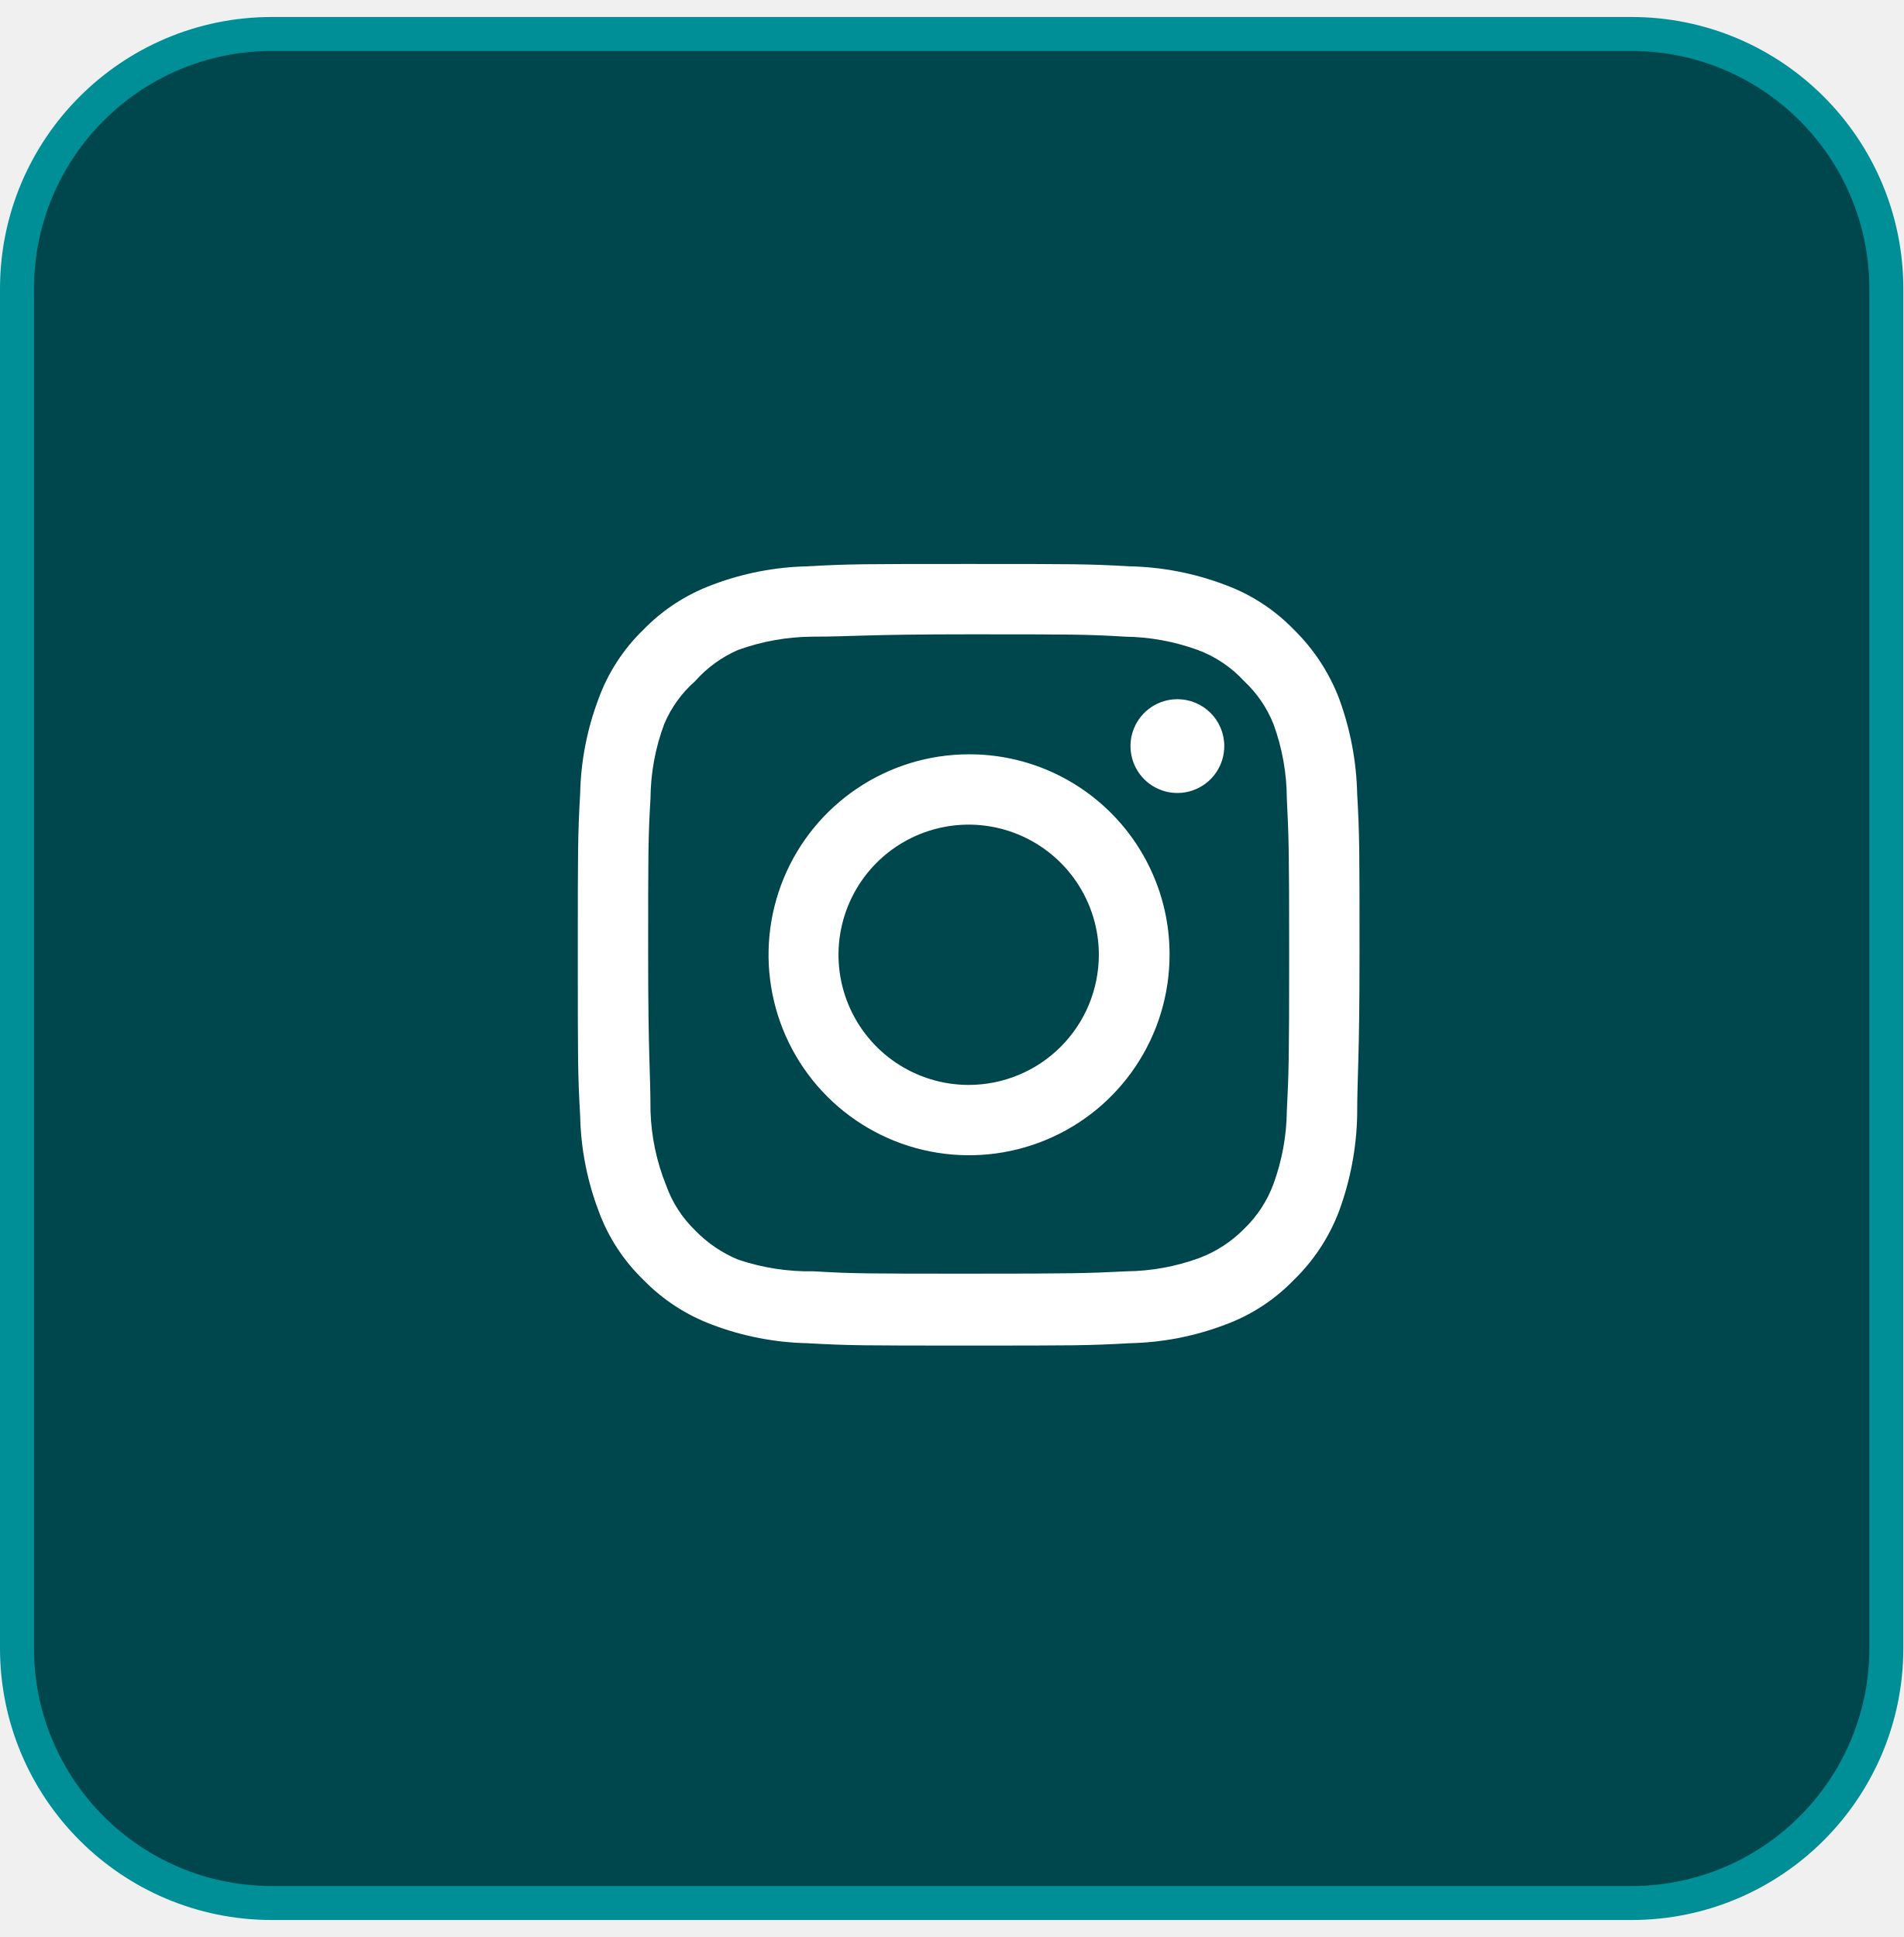
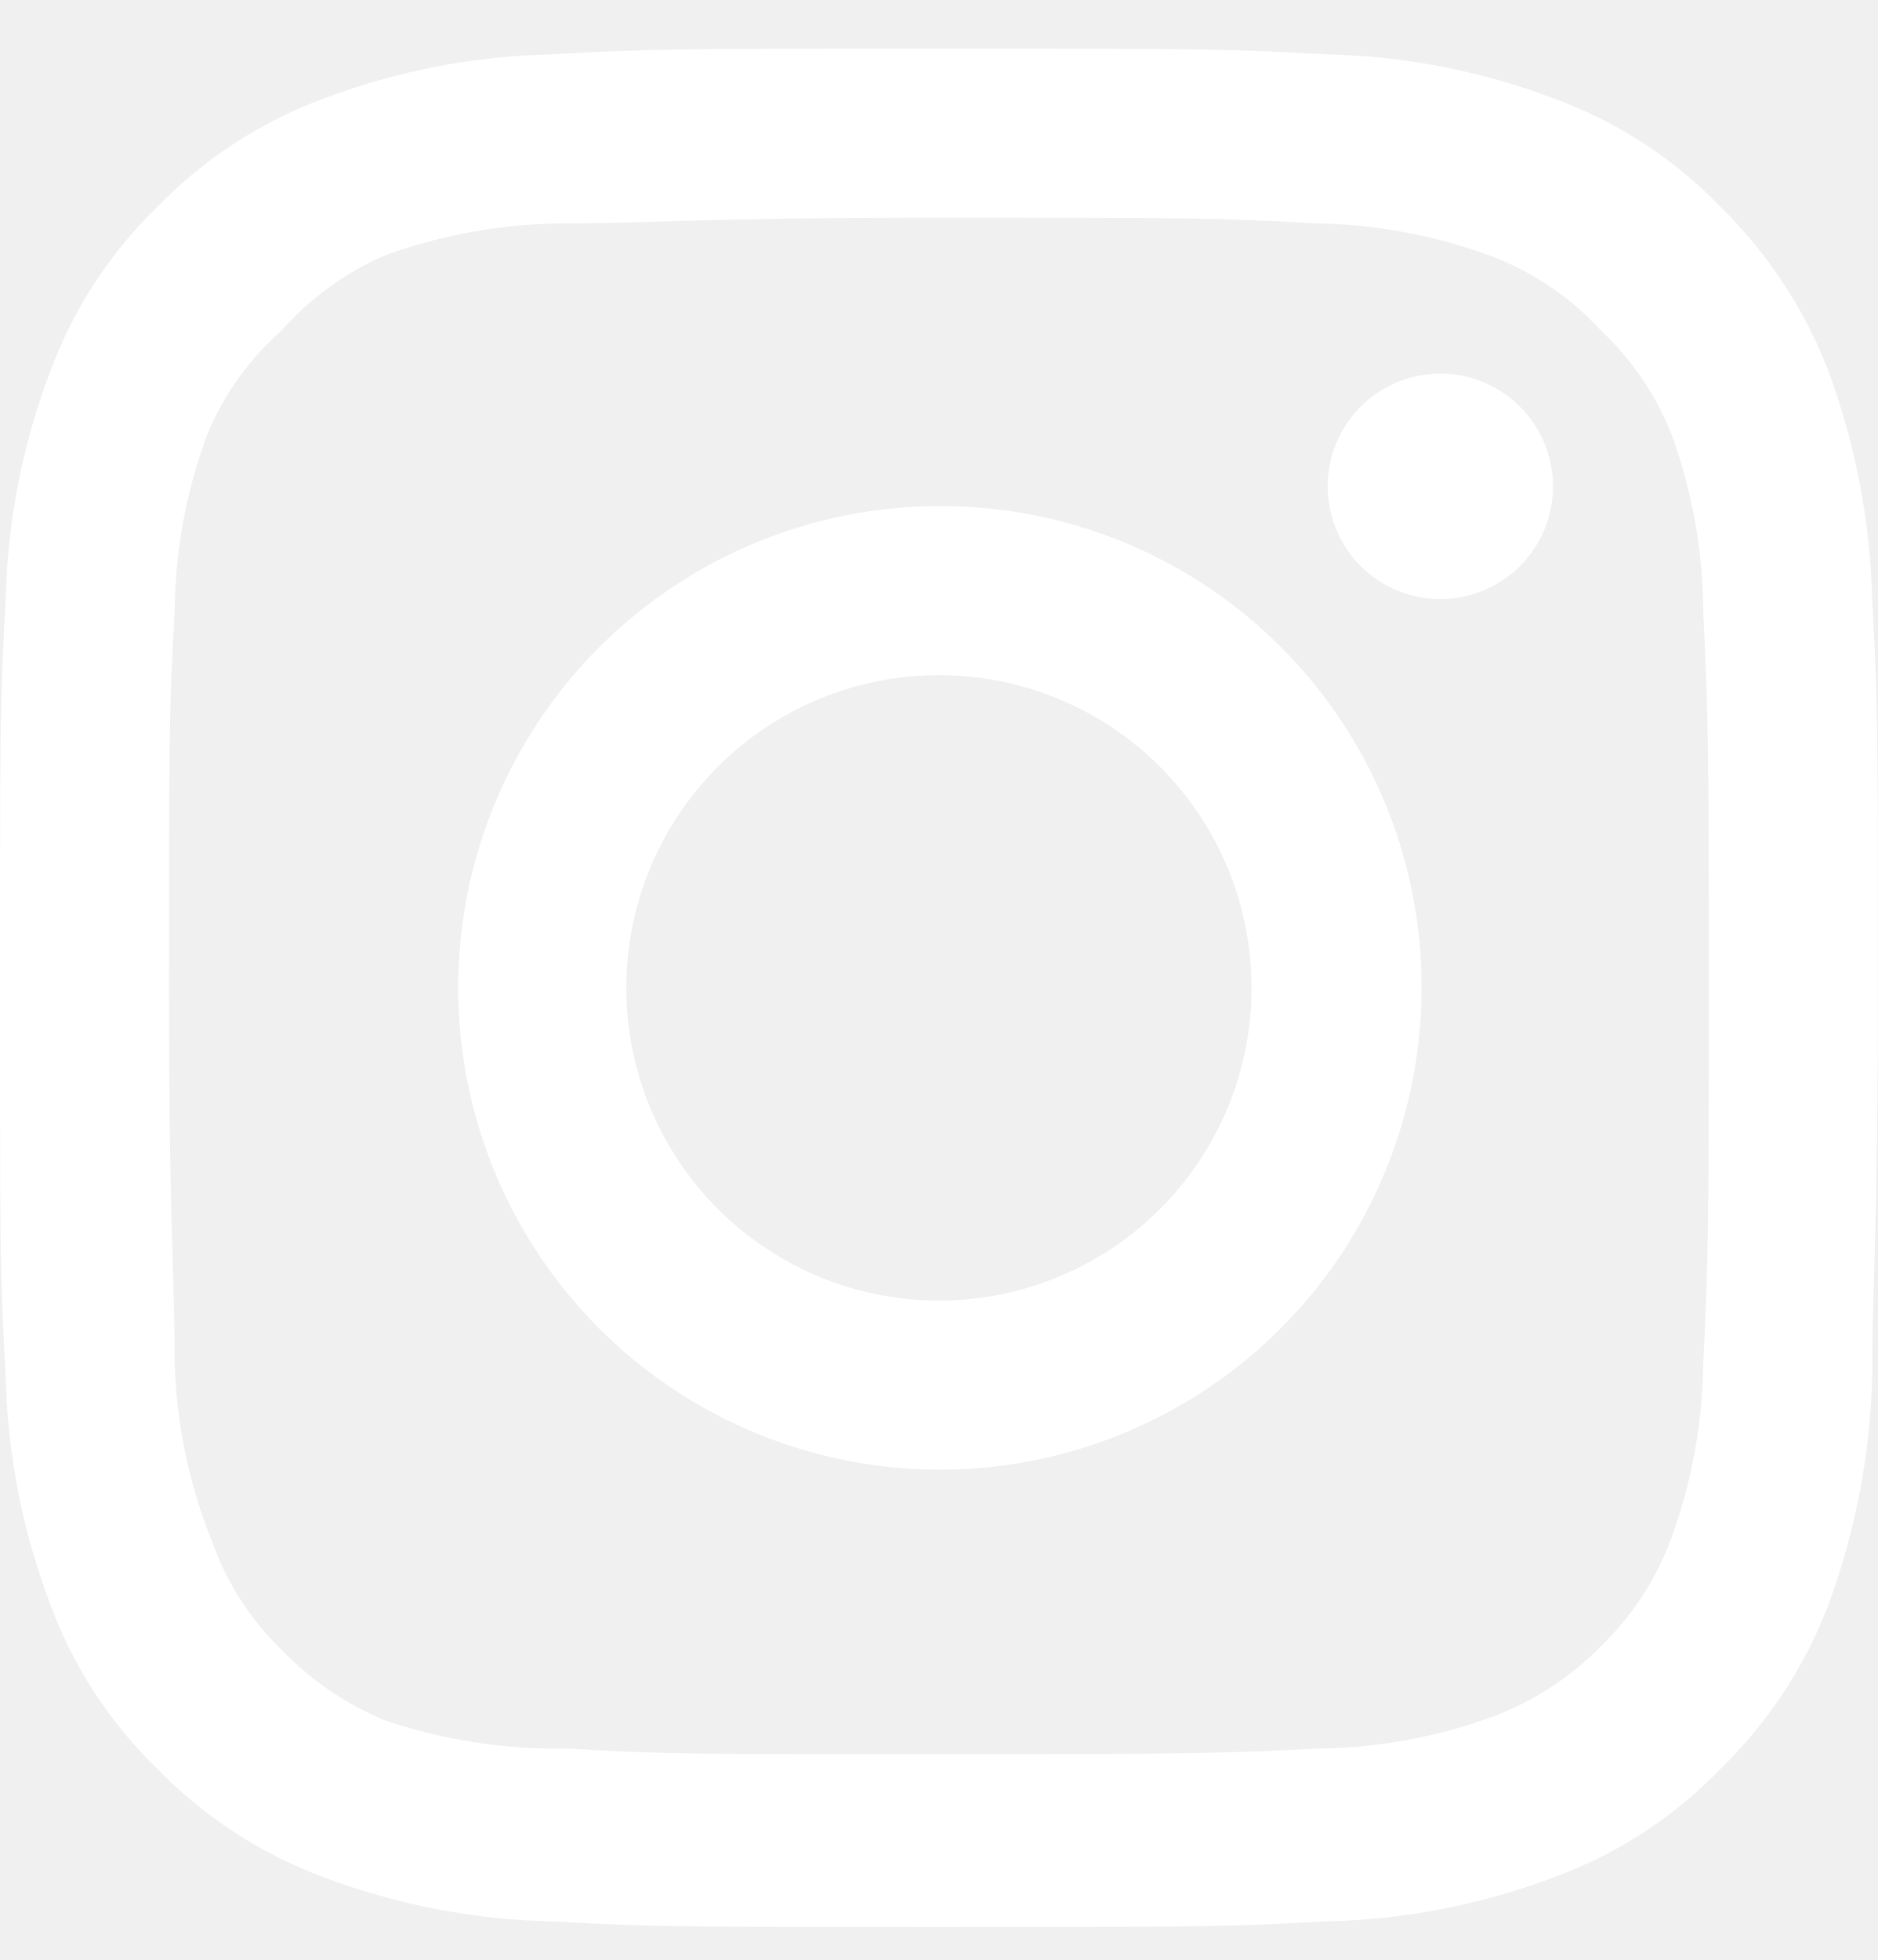
- <svg xmlns="http://www.w3.org/2000/svg" width="56" height="57" viewBox="0 0 56 57" fill="none">
-   <g id="Frame">
-     <rect x="0.5" y="1" width="55" height="55" rx="7.5" fill="#00474D" />
-     <rect x="0.5" y="1" width="55" height="55" rx="7.5" stroke="#008E97" />
-     <g id="Group">
-       <path id="Vector" d="M34.641 20.575C34.368 20.575 34.101 20.656 33.874 20.808C33.647 20.959 33.471 21.175 33.366 21.427C33.262 21.679 33.234 21.957 33.288 22.224C33.341 22.492 33.472 22.738 33.665 22.931C33.858 23.124 34.104 23.255 34.372 23.309C34.639 23.362 34.917 23.335 35.169 23.23C35.421 23.126 35.637 22.949 35.788 22.722C35.94 22.495 36.021 22.228 36.021 21.955C36.021 21.589 35.876 21.238 35.617 20.979C35.358 20.721 35.007 20.575 34.641 20.575ZM39.931 23.358C39.909 22.404 39.73 21.46 39.402 20.564C39.11 19.797 38.654 19.102 38.068 18.528C37.498 17.939 36.803 17.486 36.032 17.206C35.139 16.868 34.194 16.685 33.238 16.665C32.019 16.596 31.628 16.596 28.5 16.596C25.372 16.596 24.981 16.596 23.762 16.665C22.806 16.685 21.861 16.868 20.968 17.206C20.199 17.489 19.503 17.941 18.932 18.528C18.343 19.098 17.89 19.794 17.61 20.564C17.272 21.458 17.089 22.403 17.069 23.358C17 24.577 17 24.968 17 28.096C17 31.224 17 31.615 17.069 32.834C17.089 33.79 17.272 34.735 17.61 35.629C17.89 36.399 18.343 37.095 18.932 37.664C19.503 38.251 20.199 38.703 20.968 38.987C21.861 39.325 22.806 39.507 23.762 39.527C24.981 39.596 25.372 39.596 28.5 39.596C31.628 39.596 32.019 39.596 33.238 39.527C34.194 39.507 35.139 39.325 36.032 38.987C36.803 38.706 37.498 38.254 38.068 37.664C38.657 37.092 39.113 36.397 39.402 35.629C39.73 34.732 39.909 33.788 39.931 32.834C39.931 31.615 40 31.224 40 28.096C40 24.968 40 24.577 39.931 23.358ZM37.861 32.696C37.853 33.426 37.72 34.15 37.47 34.835C37.286 35.336 36.992 35.788 36.608 36.158C36.234 36.538 35.783 36.832 35.285 37.02C34.599 37.271 33.876 37.403 33.146 37.411C31.996 37.469 31.57 37.48 28.546 37.48C25.521 37.48 25.096 37.48 23.946 37.411C23.188 37.425 22.433 37.309 21.715 37.066C21.239 36.868 20.808 36.575 20.45 36.204C20.068 35.834 19.777 35.382 19.599 34.881C19.318 34.186 19.163 33.446 19.139 32.696C19.139 31.546 19.07 31.121 19.07 28.096C19.07 25.072 19.07 24.646 19.139 23.496C19.144 22.75 19.28 22.01 19.541 21.311C19.744 20.826 20.055 20.393 20.45 20.046C20.799 19.651 21.231 19.337 21.715 19.126C22.416 18.873 23.155 18.741 23.9 18.735C25.05 18.735 25.476 18.666 28.5 18.666C31.524 18.666 31.95 18.666 33.1 18.735C33.83 18.744 34.553 18.876 35.239 19.126C35.762 19.32 36.231 19.636 36.608 20.046C36.984 20.399 37.279 20.831 37.47 21.311C37.726 22.012 37.858 22.751 37.861 23.496C37.919 24.646 37.93 25.072 37.93 28.096C37.93 31.121 37.919 31.546 37.861 32.696ZM28.5 22.197C27.334 22.199 26.194 22.547 25.226 23.197C24.257 23.846 23.503 24.768 23.058 25.846C22.613 26.925 22.498 28.11 22.727 29.254C22.956 30.398 23.518 31.448 24.344 32.272C25.169 33.096 26.221 33.657 27.365 33.883C28.509 34.11 29.695 33.992 30.772 33.545C31.849 33.099 32.77 32.343 33.417 31.373C34.065 30.403 34.411 29.262 34.411 28.096C34.413 27.32 34.261 26.551 33.964 25.834C33.667 25.117 33.232 24.465 32.682 23.917C32.133 23.369 31.481 22.935 30.763 22.639C30.045 22.344 29.276 22.194 28.5 22.197ZM28.5 31.926C27.743 31.926 27.002 31.701 26.372 31.28C25.743 30.86 25.252 30.261 24.962 29.562C24.672 28.862 24.596 28.092 24.744 27.349C24.892 26.606 25.257 25.924 25.792 25.388C26.328 24.853 27.01 24.488 27.753 24.34C28.496 24.192 29.266 24.268 29.965 24.558C30.665 24.848 31.263 25.339 31.684 25.969C32.105 26.598 32.33 27.339 32.33 28.096C32.33 28.599 32.23 29.097 32.038 29.562C31.846 30.026 31.564 30.448 31.208 30.804C30.852 31.16 30.43 31.442 29.965 31.634C29.501 31.827 29.003 31.926 28.5 31.926Z" fill="white" />
-     </g>
-   </g>
+ <svg xmlns="http://www.w3.org/2000/svg" width="23" height="24" viewBox="0 0 23 24" fill="none">
+   <path d="M17.641 4.575C17.368 4.575 17.101 4.656 16.874 4.808C16.647 4.959 16.471 5.175 16.366 5.427C16.262 5.679 16.234 5.957 16.288 6.224C16.341 6.492 16.472 6.738 16.665 6.931C16.858 7.124 17.104 7.255 17.372 7.309C17.64 7.362 17.917 7.335 18.169 7.23C18.421 7.126 18.637 6.949 18.788 6.722C18.94 6.495 19.021 6.228 19.021 5.955C19.021 5.589 18.876 5.238 18.617 4.979C18.358 4.721 18.007 4.575 17.641 4.575ZM22.931 7.358C22.909 6.404 22.73 5.46 22.402 4.564C22.11 3.797 21.654 3.102 21.068 2.528C20.498 1.939 19.802 1.486 19.032 1.206C18.139 0.868 17.194 0.685 16.238 0.665C15.019 0.596 14.628 0.596 11.5 0.596C8.372 0.596 7.981 0.596 6.762 0.665C5.807 0.685 4.861 0.868 3.967 1.206C3.199 1.489 2.503 1.941 1.932 2.528C1.343 3.098 0.89 3.794 0.61 4.564C0.272 5.458 0.089 6.403 0.069 7.358C-6.42613e-08 8.577 0 8.968 0 12.096C0 15.224 -6.42613e-08 15.615 0.069 16.834C0.089 17.79 0.272 18.735 0.61 19.629C0.89 20.399 1.343 21.095 1.932 21.664C2.503 22.251 3.199 22.703 3.967 22.987C4.861 23.325 5.807 23.507 6.762 23.527C7.981 23.596 8.372 23.596 11.5 23.596C14.628 23.596 15.019 23.596 16.238 23.527C17.194 23.507 18.139 23.325 19.032 22.987C19.802 22.706 20.498 22.254 21.068 21.664C21.657 21.092 22.113 20.397 22.402 19.629C22.73 18.732 22.909 17.788 22.931 16.834C22.931 15.615 23 15.224 23 12.096C23 8.968 23 8.577 22.931 7.358ZM20.861 16.696C20.853 17.426 20.72 18.149 20.47 18.835C20.286 19.336 19.991 19.788 19.608 20.158C19.235 20.538 18.783 20.832 18.285 21.02C17.599 21.271 16.876 21.403 16.146 21.411C14.996 21.469 14.57 21.48 11.546 21.48C8.521 21.48 8.096 21.48 6.946 21.411C6.188 21.425 5.433 21.309 4.715 21.066C4.239 20.869 3.808 20.575 3.45 20.204C3.068 19.834 2.777 19.382 2.599 18.881C2.318 18.186 2.163 17.446 2.139 16.696C2.139 15.546 2.07 15.121 2.07 12.096C2.07 9.072 2.07 8.646 2.139 7.496C2.144 6.75 2.28 6.01 2.542 5.311C2.744 4.826 3.055 4.393 3.45 4.046C3.799 3.651 4.231 3.337 4.715 3.126C5.416 2.873 6.155 2.741 6.9 2.735C8.05 2.735 8.476 2.666 11.5 2.666C14.524 2.666 14.95 2.666 16.1 2.735C16.83 2.744 17.553 2.876 18.239 3.126C18.762 3.32 19.231 3.635 19.608 4.046C19.984 4.399 20.279 4.831 20.47 5.311C20.726 6.011 20.858 6.751 20.861 7.496C20.919 8.646 20.93 9.072 20.93 12.096C20.93 15.121 20.919 15.546 20.861 16.696ZM11.5 6.197C10.334 6.199 9.194 6.547 8.226 7.197C7.257 7.846 6.503 8.768 6.058 9.847C5.613 10.925 5.498 12.111 5.727 13.254C5.956 14.398 6.518 15.448 7.344 16.272C8.169 17.096 9.221 17.657 10.365 17.883C11.509 18.11 12.694 17.992 13.772 17.546C14.849 17.099 15.77 16.343 16.418 15.373C17.065 14.403 17.411 13.262 17.411 12.096C17.413 11.32 17.261 10.551 16.964 9.834C16.667 9.117 16.232 8.465 15.682 7.917C15.133 7.369 14.481 6.935 13.763 6.639C13.045 6.344 12.276 6.194 11.5 6.197ZM11.5 15.926C10.743 15.926 10.002 15.701 9.372 15.28C8.743 14.86 8.252 14.261 7.962 13.562C7.672 12.862 7.596 12.092 7.744 11.349C7.892 10.606 8.257 9.924 8.792 9.388C9.328 8.853 10.01 8.488 10.753 8.34C11.496 8.193 12.266 8.268 12.966 8.558C13.665 8.848 14.263 9.339 14.684 9.969C15.105 10.598 15.329 11.339 15.329 12.096C15.329 12.599 15.23 13.097 15.038 13.562C14.845 14.026 14.563 14.448 14.208 14.804C13.852 15.16 13.43 15.442 12.966 15.634C12.501 15.827 12.003 15.926 11.5 15.926Z" fill="white" />
</svg>
